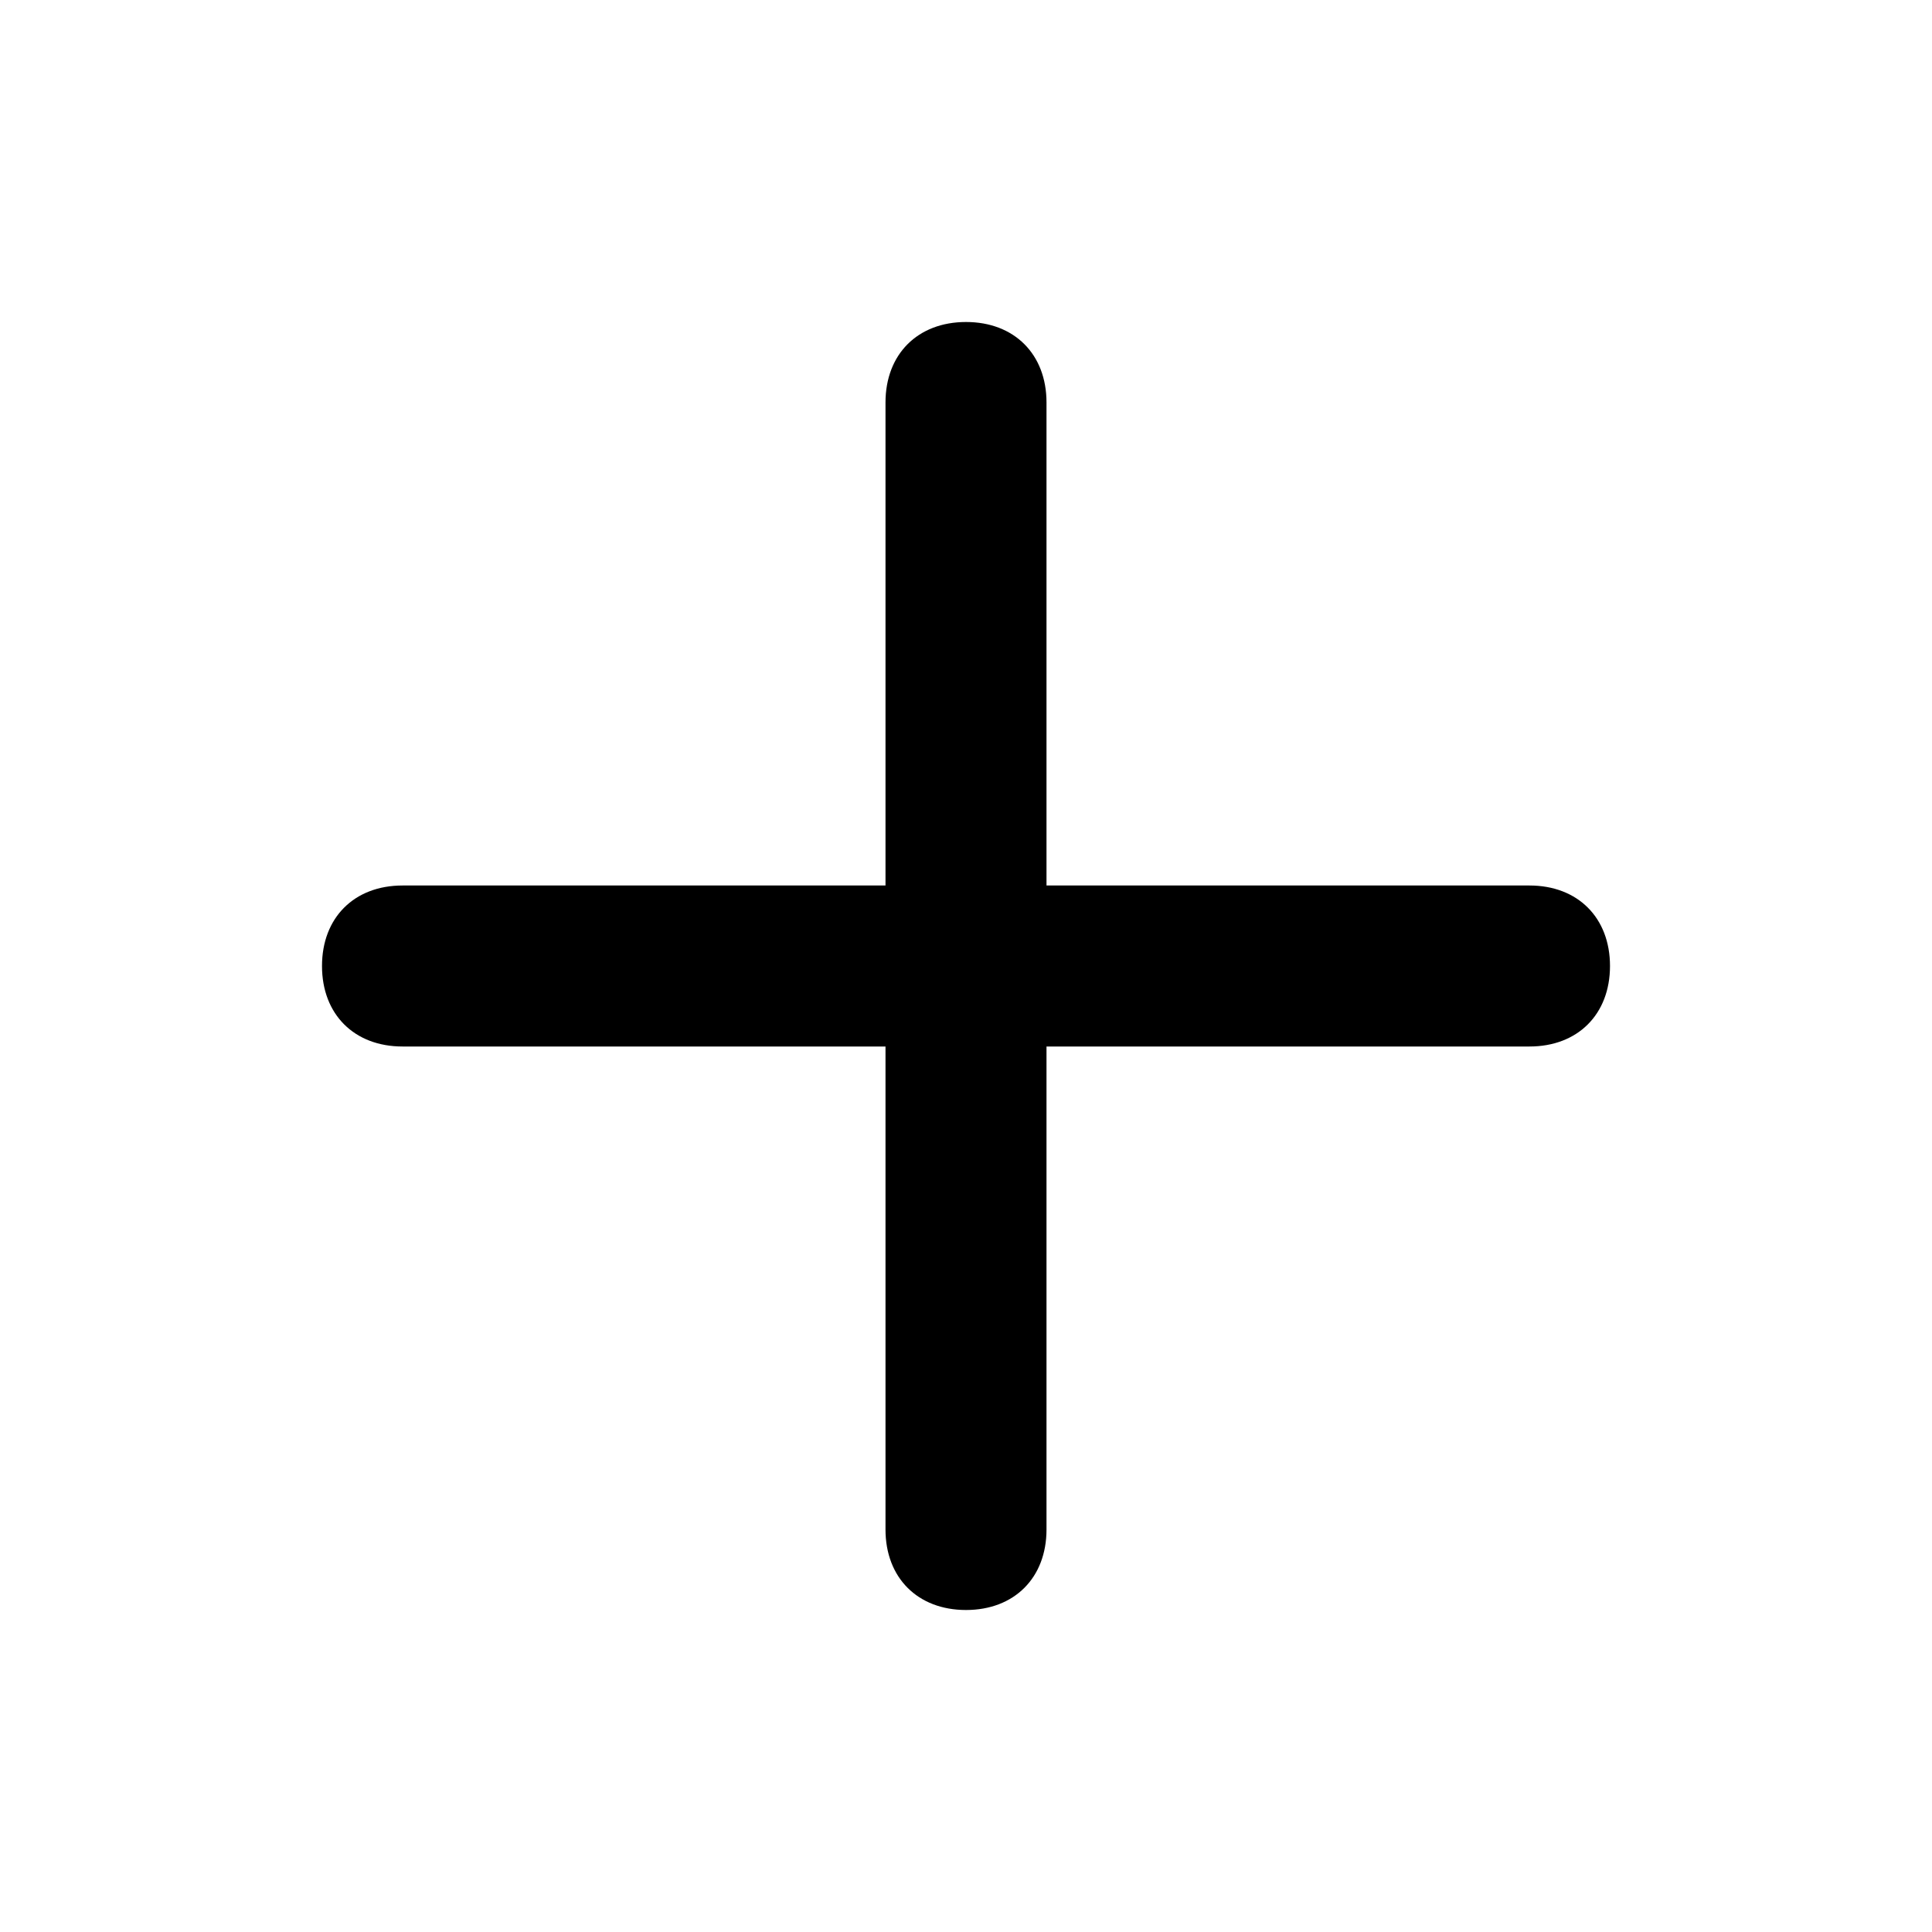
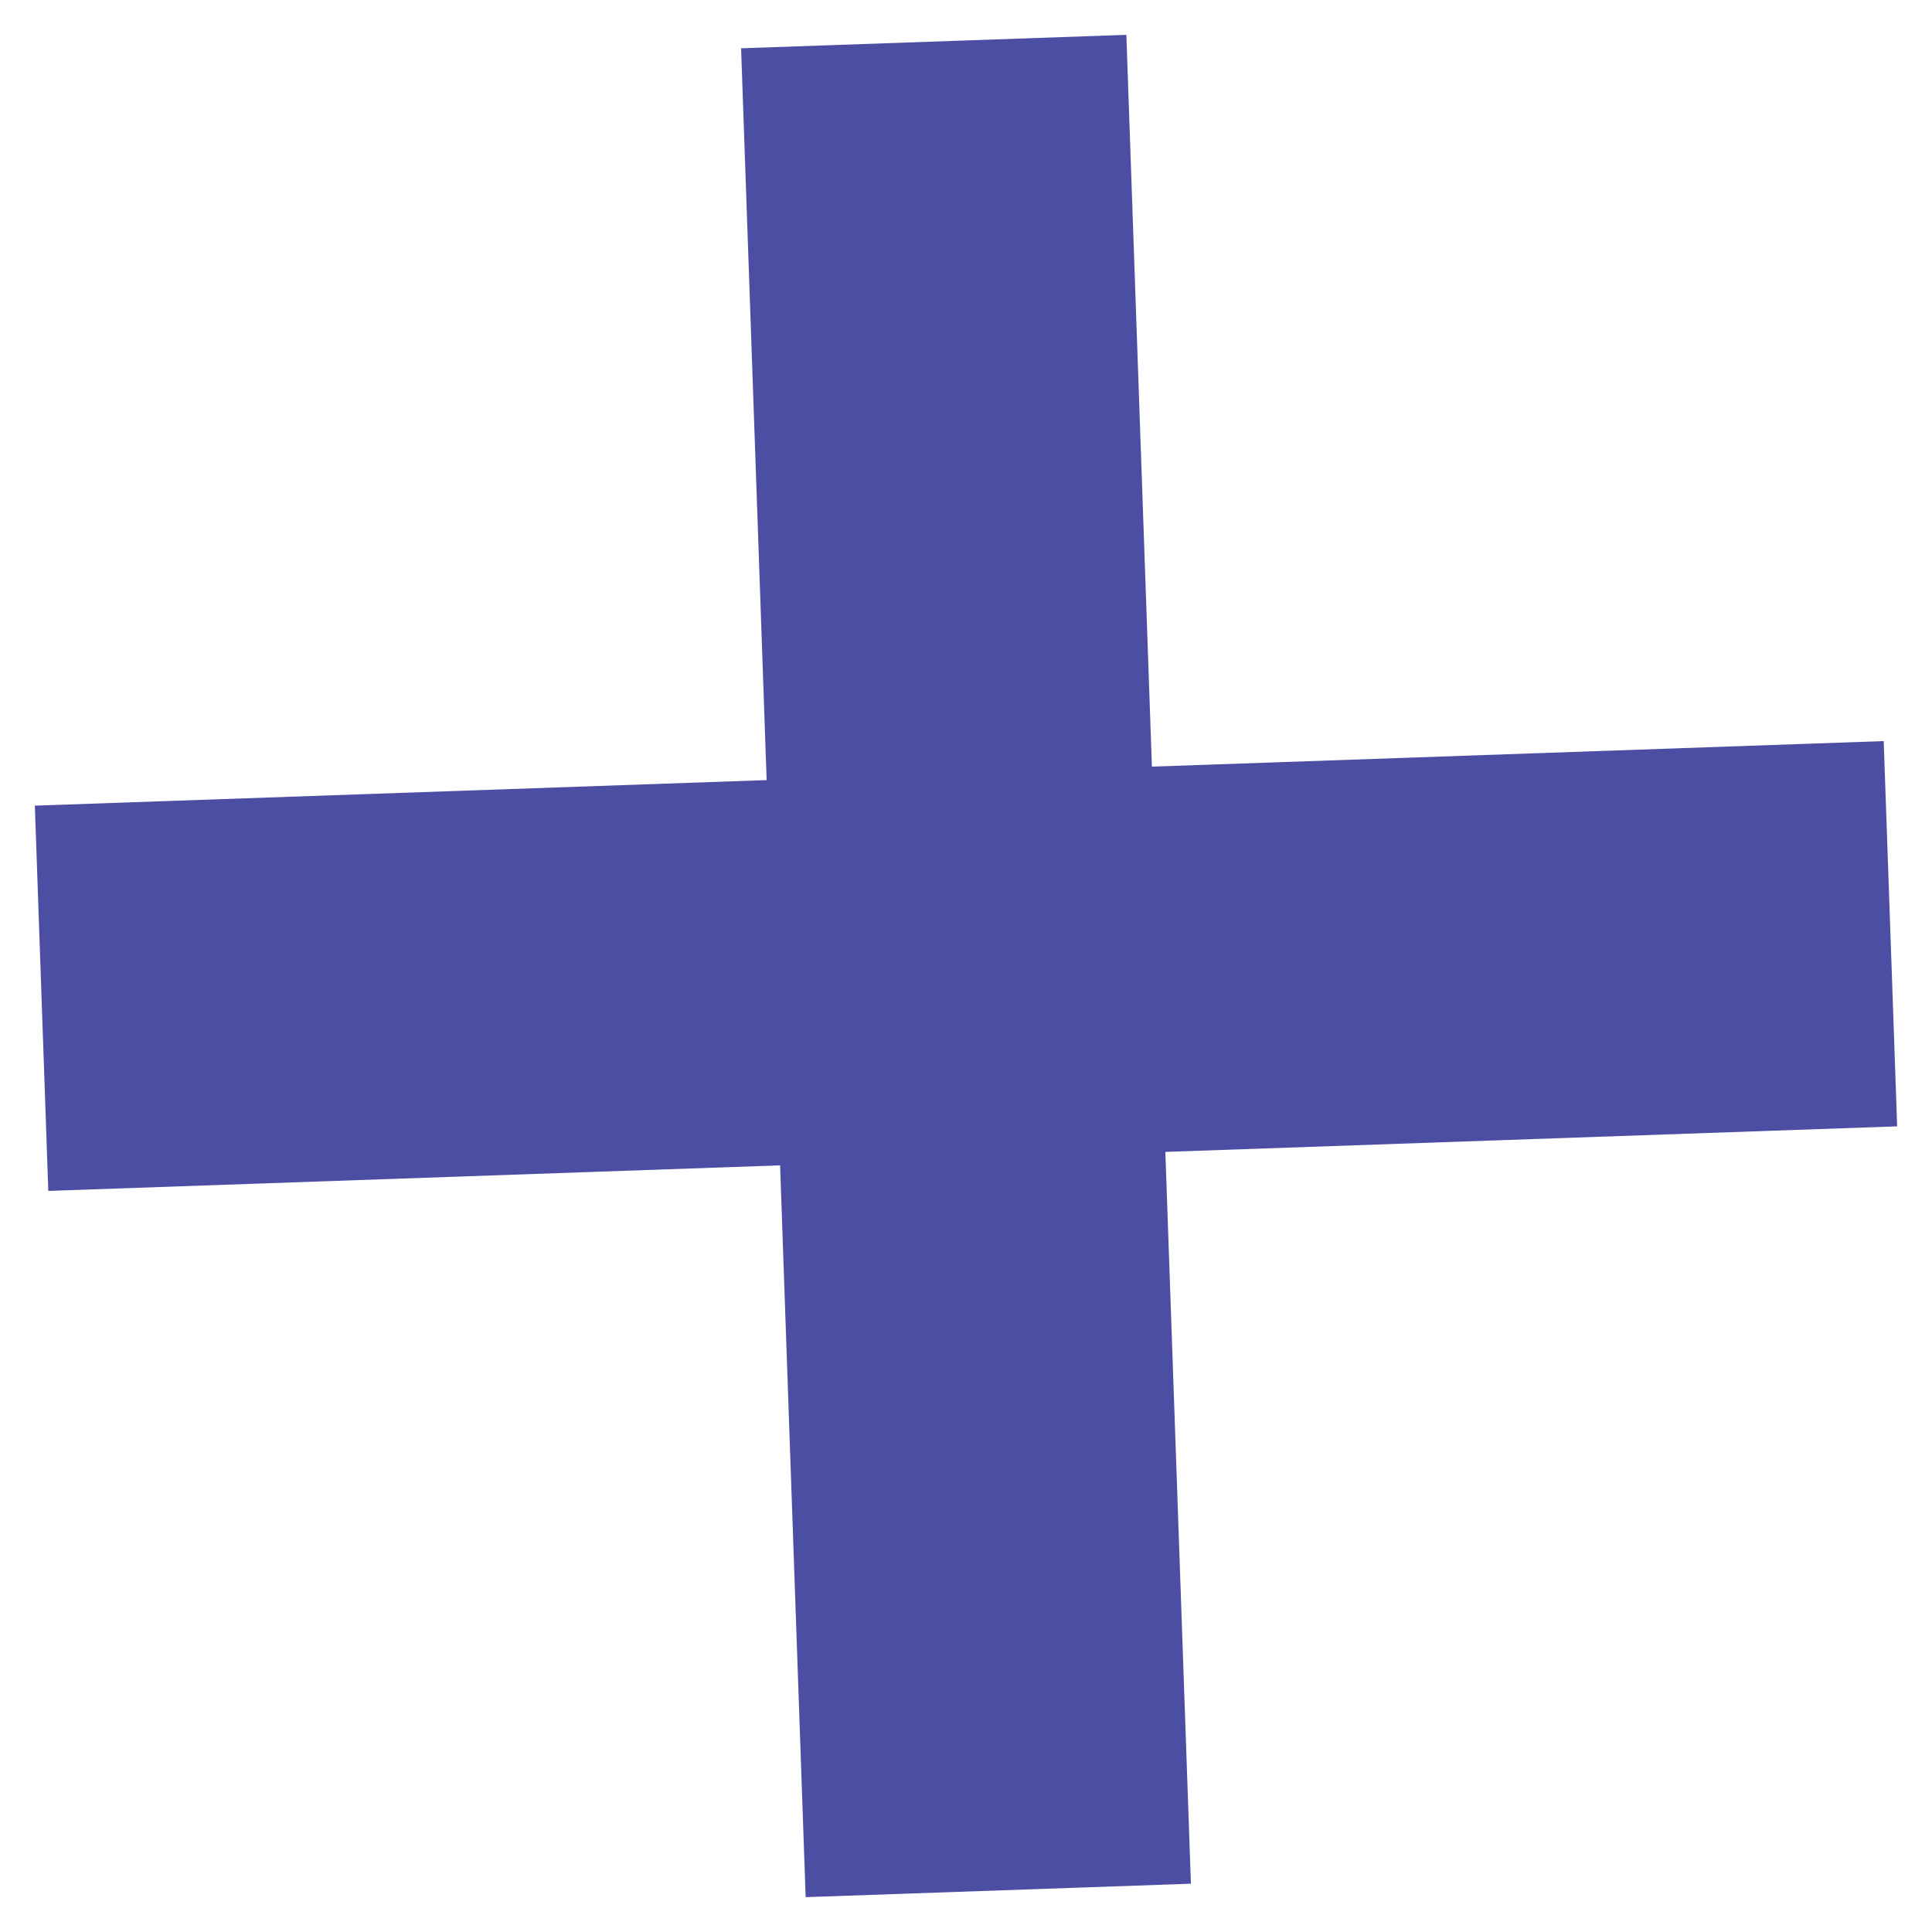
- <svg xmlns="http://www.w3.org/2000/svg" version="1.1" width="24" height="24" viewBox="0 0 24 24">
-   <path id="plus" d="M19 11h-6v-6c0-0.6-0.4-1-1-1s-1 0.4-1 1v6h-6c-0.6 0-1 0.4-1 1s0.4 1 1 1h6v6c0 0.6 0.4 1 1 1s1-0.4 1-1v-6h6c0.6 0 1-0.4 1-1s-0.4-1-1-1z" />
+ <svg xmlns="http://www.w3.org/2000/svg" width="11px" height="11px" viewBox="0 0 11 11" version="1.1">
+   <defs />
+   <g id="RUBRIX" stroke="none" stroke-width="1" fill="none" fill-rule="evenodd">
+     <g id="User-flow-Add-label" transform="translate(-1039, -235)" fill="#4C4EA3">
+       <g id="Group-12" transform="translate(391, 226)">
+         <g id="Group-25" transform="translate(638, 0)">
+           <polygon id="Path" transform="translate(15.5, 14.5) rotate(43) translate(-15.5, -14.5) " points="17.052 14.5 20 17.448 18.448 19 15.5 16.052 12.552 19 11 17.448 13.948 14.5 11 11.552 12.552 10 15.5 12.948 18.448 10 20 11.552" />
+         </g>
+       </g>
+     </g>
+   </g>
</svg>
